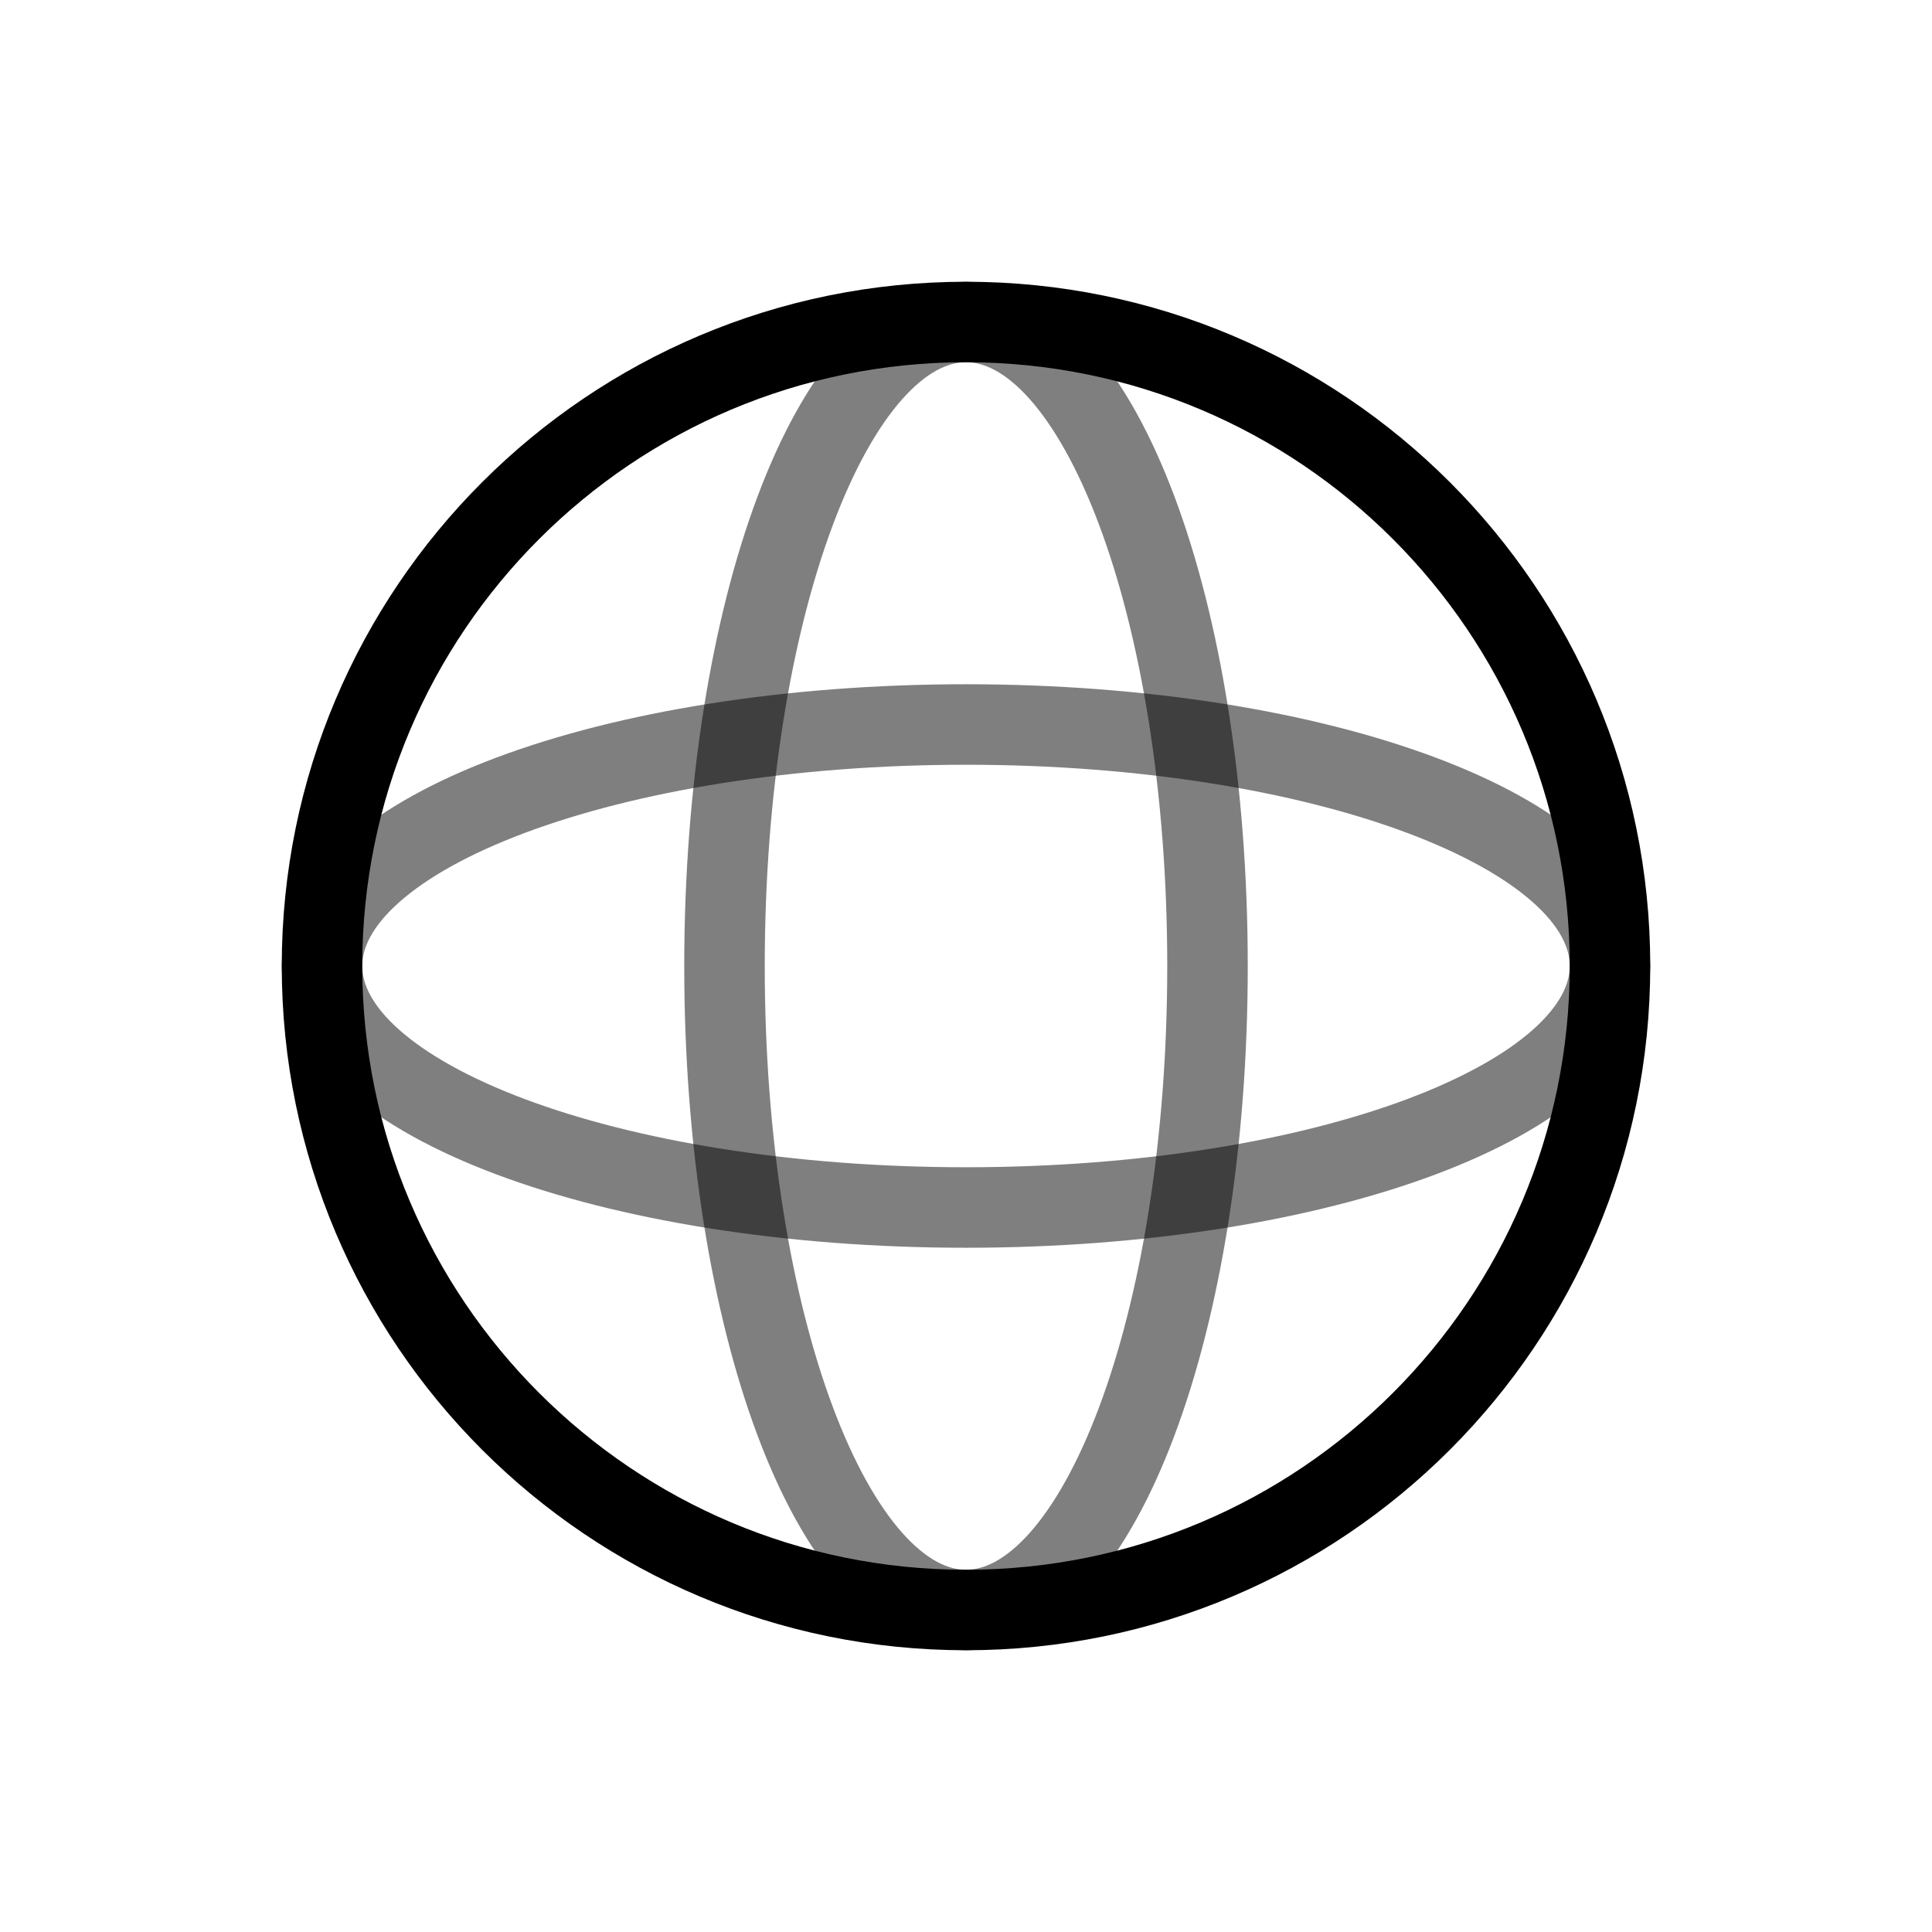
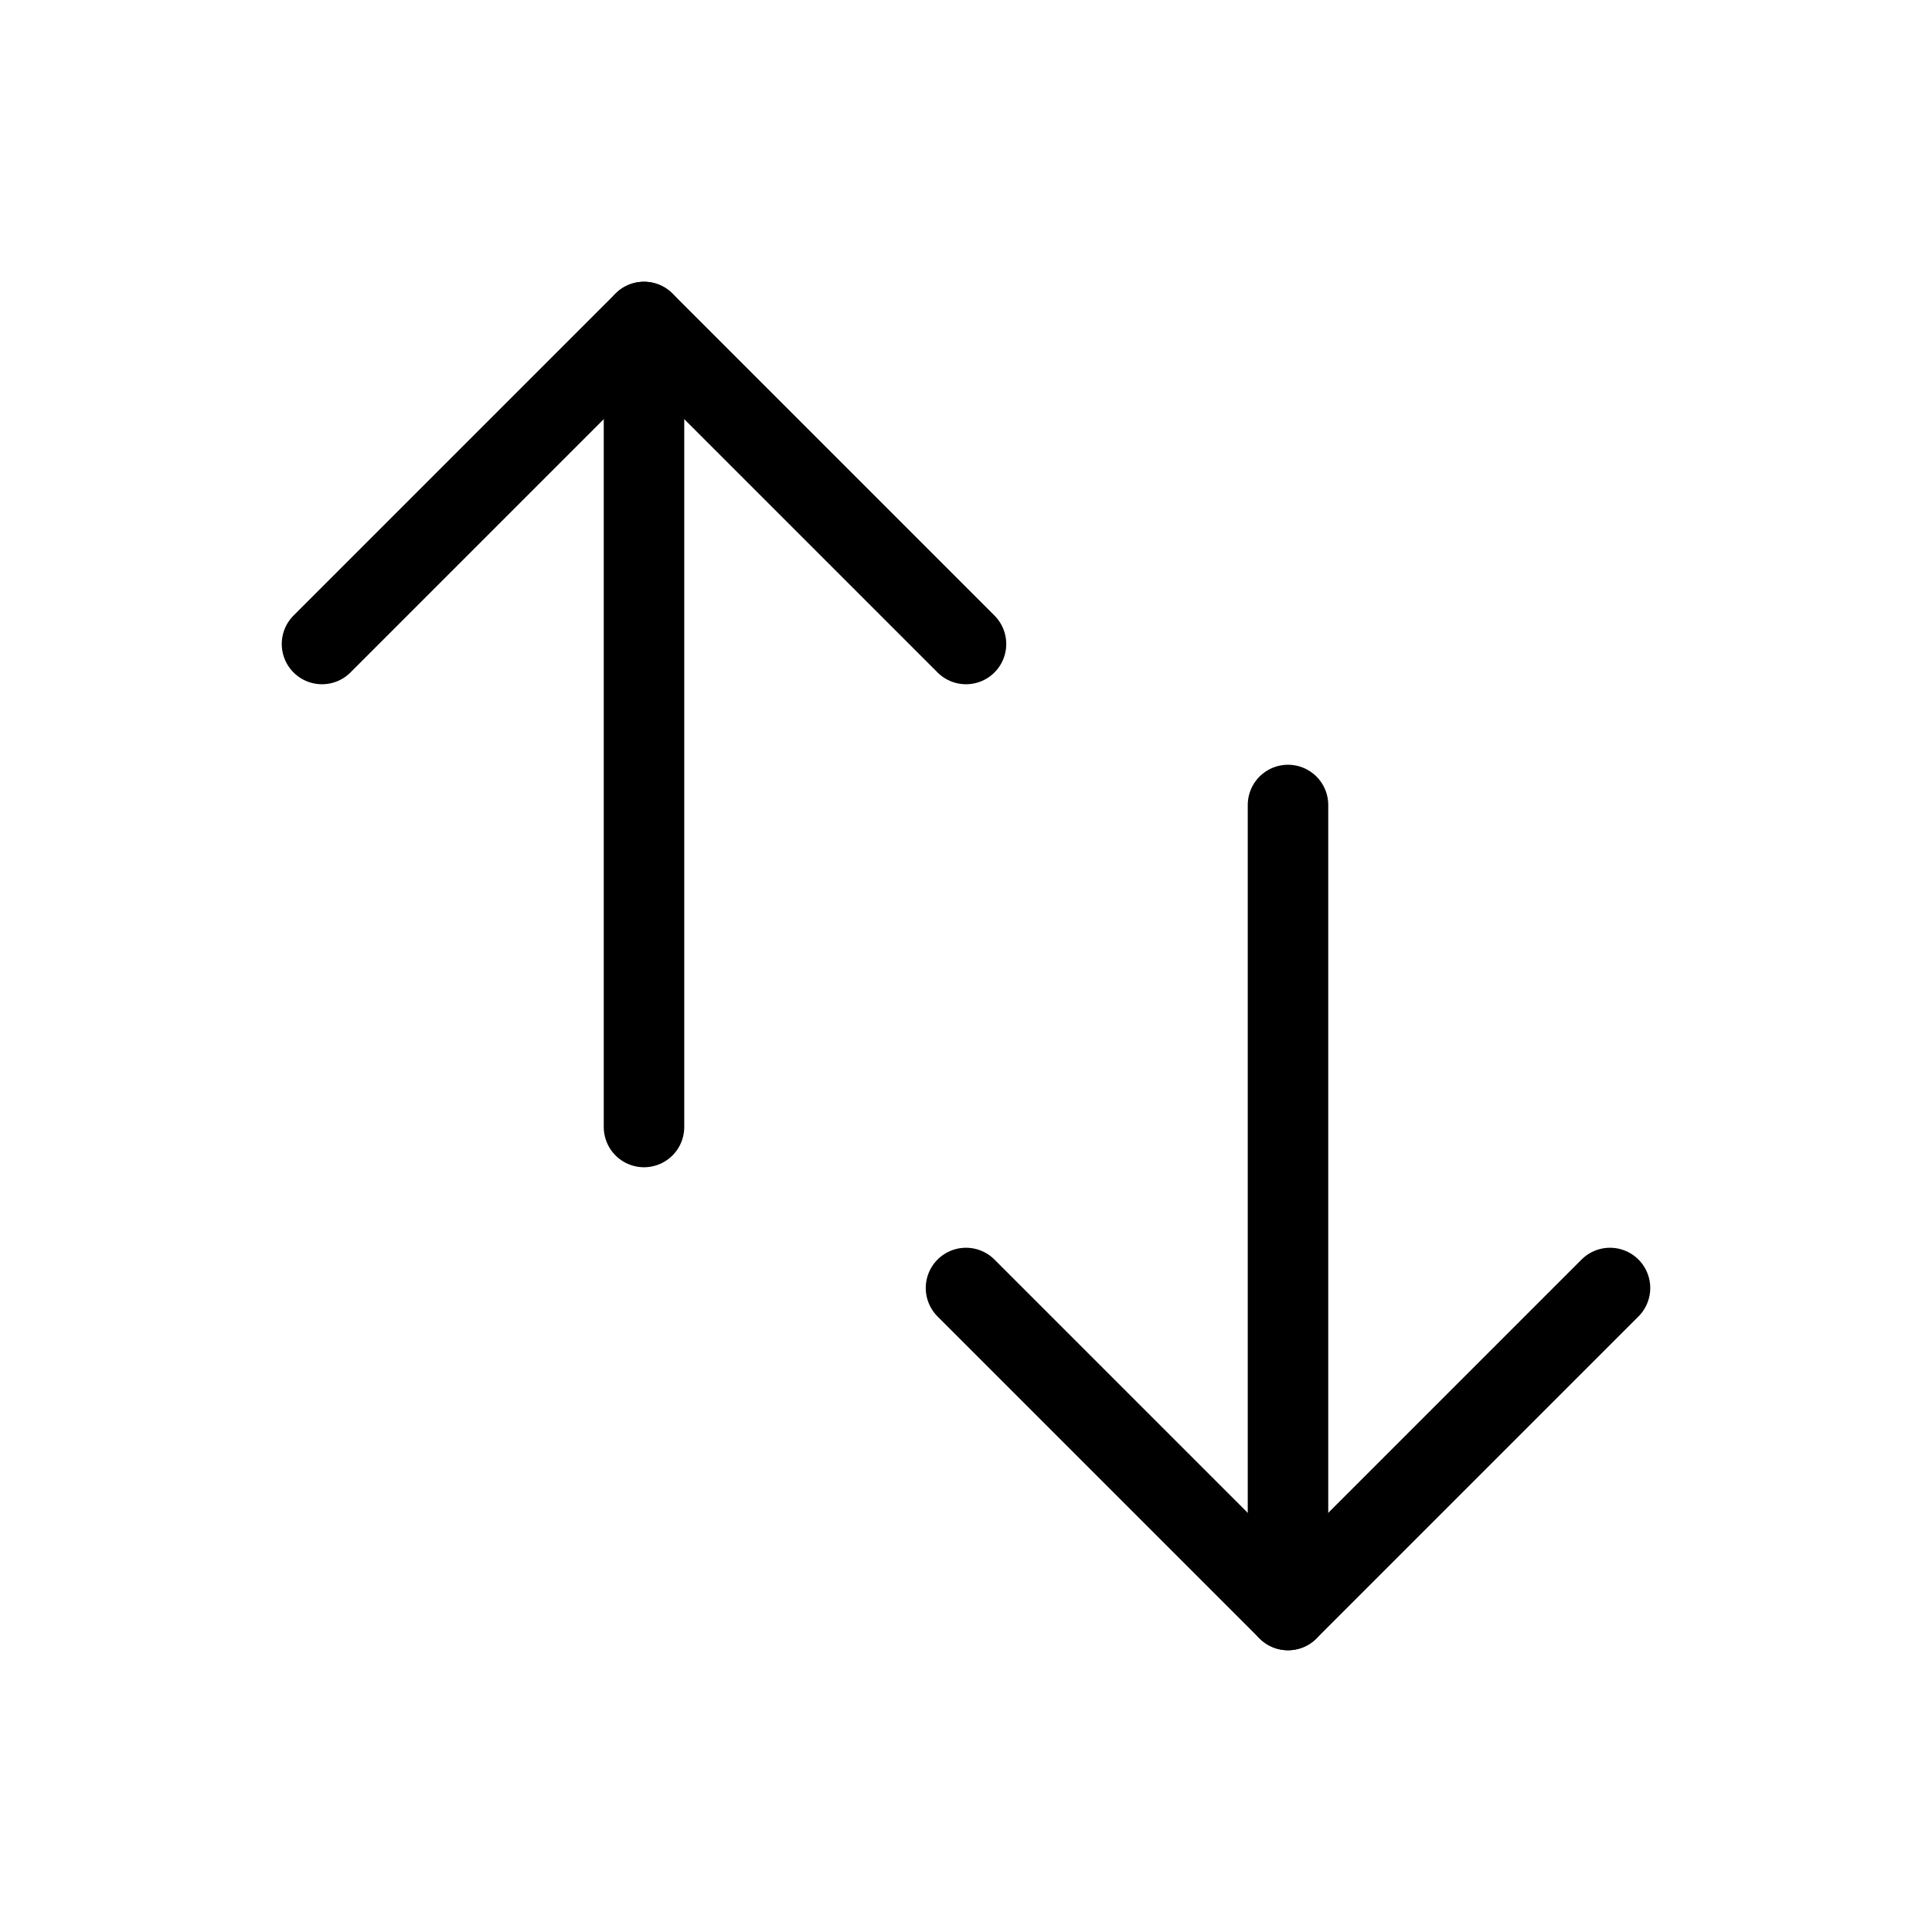
<svg xmlns="http://www.w3.org/2000/svg" width="24" height="24" viewBox="0 0 24 24" fill="none">
-   <circle cx="12" cy="12" r="8" stroke="#000000" stroke-width="1" fill="none" />
-   <ellipse cx="12" cy="12" rx="8" ry="3" stroke="#000000" stroke-width="1" fill="none" opacity="0.5" />
-   <ellipse cx="12" cy="12" rx="3" ry="8" stroke="#000000" stroke-width="1" fill="none" opacity="0.5" />
+   <path d="M4 8l4-4 4 4" stroke="#000000" stroke-width="1" stroke-linecap="round" stroke-linejoin="round" />
+   <path d="M8 4v10" stroke="#000000" stroke-width="1" stroke-linecap="round" />
+   <path d="M20 16l-4 4-4-4" stroke="#000000" stroke-width="1" stroke-linecap="round" stroke-linejoin="round" />
+   <path d="M16 20V10" stroke="#000000" stroke-width="1" stroke-linecap="round" />
</svg>
